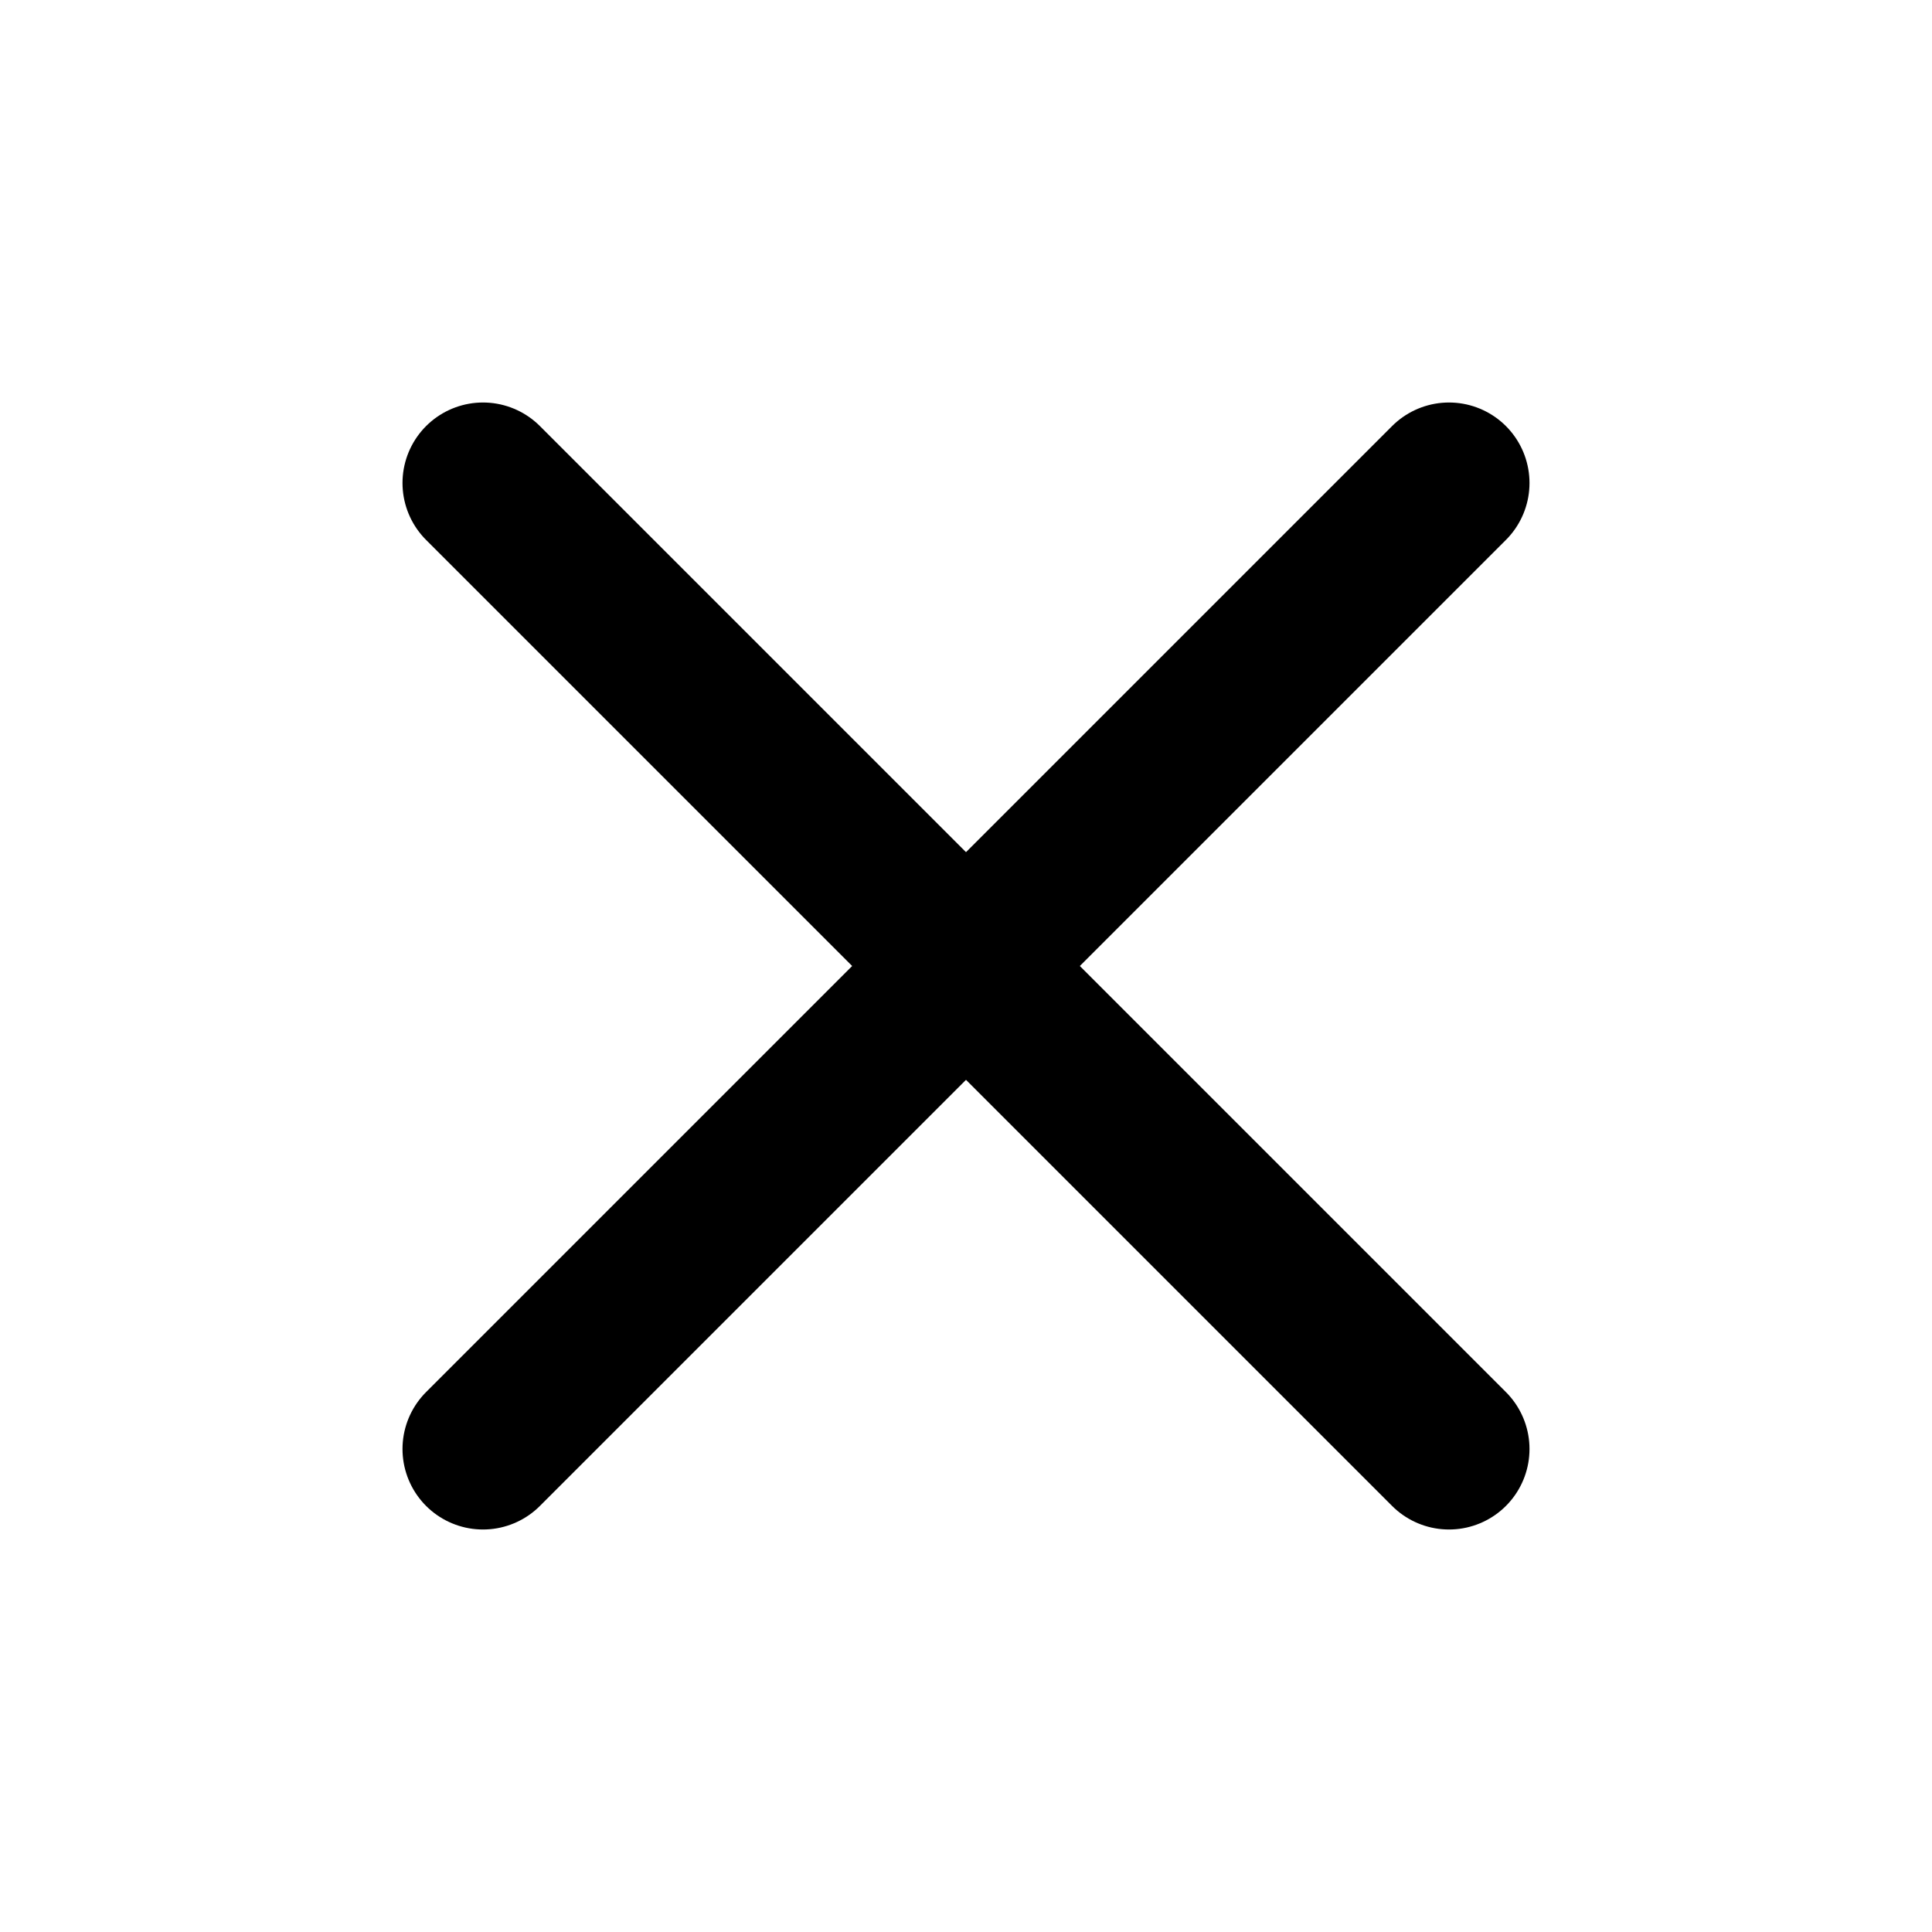
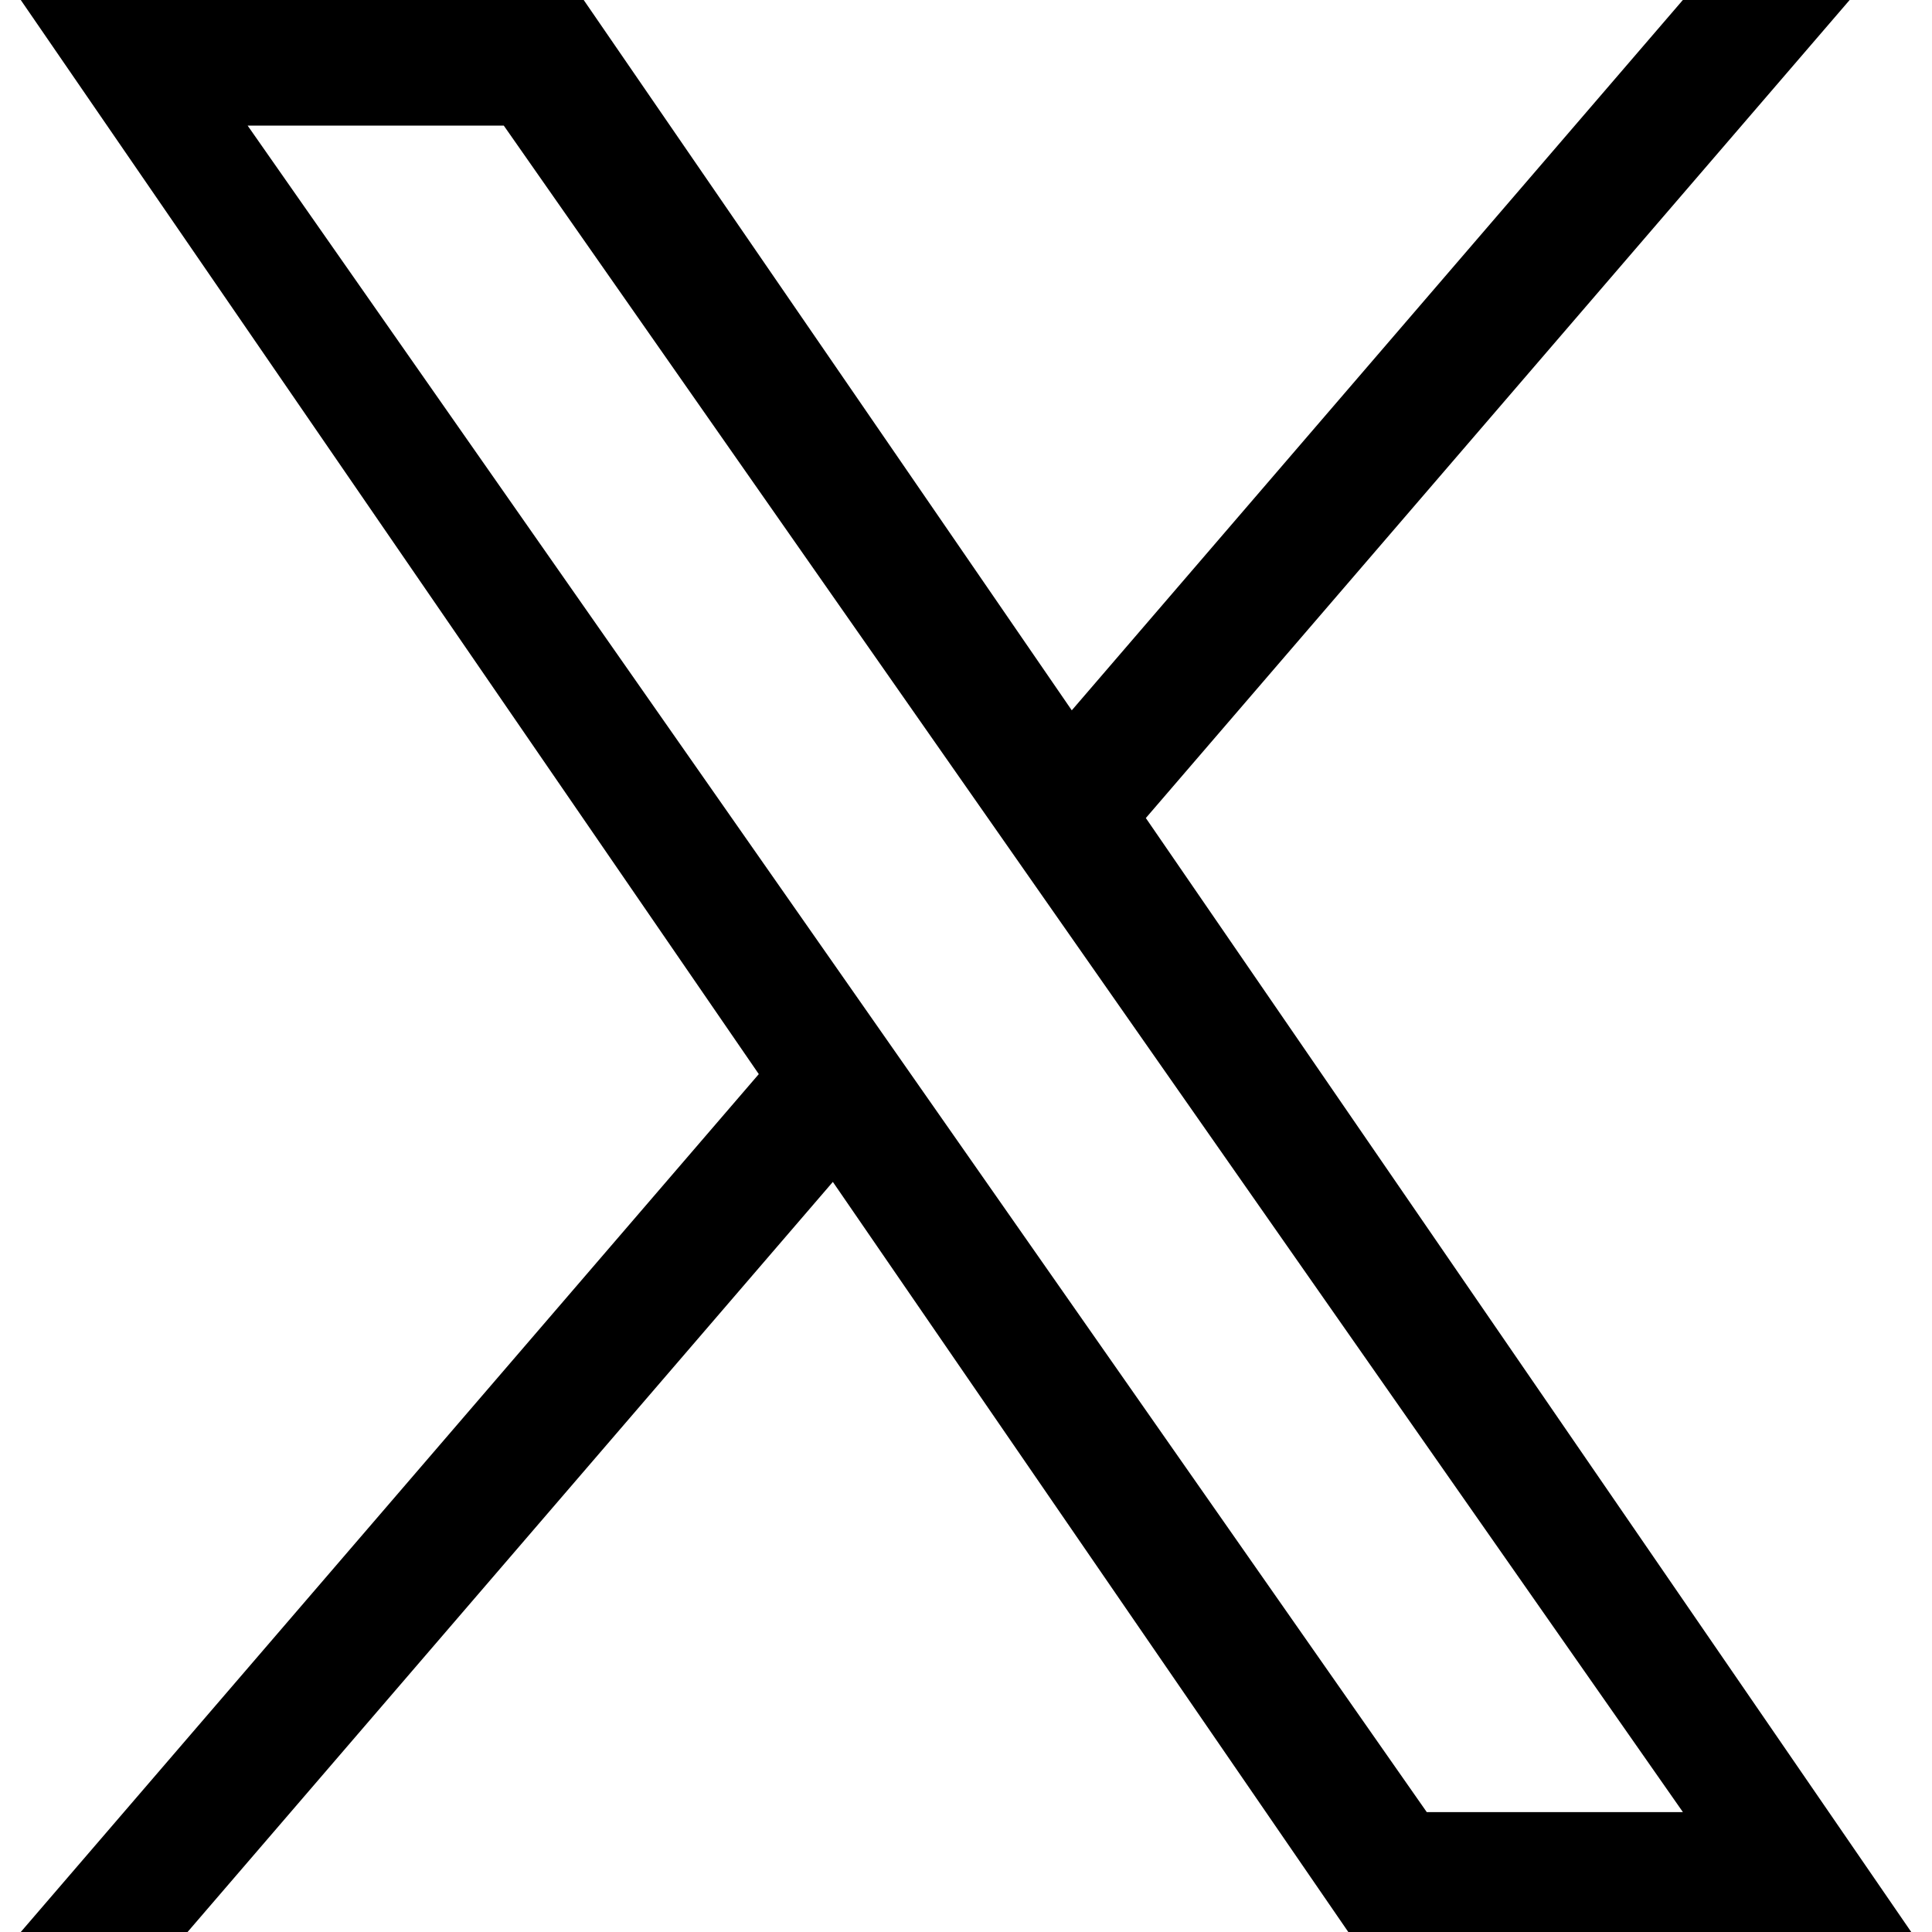
- <svg xmlns="http://www.w3.org/2000/svg" width="24" height="24" viewBox="0 0 24 24" fill="none" stroke="currentColor" stroke-width="2" stroke-linecap="round" stroke-linejoin="round">
-   <path d="M18 6 6 18" />
-   <path d="m6 6 12 12" />
+ <svg xmlns="http://www.w3.org/2000/svg" role="img" viewBox="0 0 24 24">
+   <path d="M14.234 10.162 22.977 0h-2.072l-7.591 8.824L7.251 0H.258l9.168 13.343L.258 24H2.33l8.016-9.318L16.749 24h6.993zm-2.837 3.299-.929-1.329L3.076 1.56h3.182l5.965 8.532.929 1.329 7.754 11.09h-3.182z" />
</svg>
